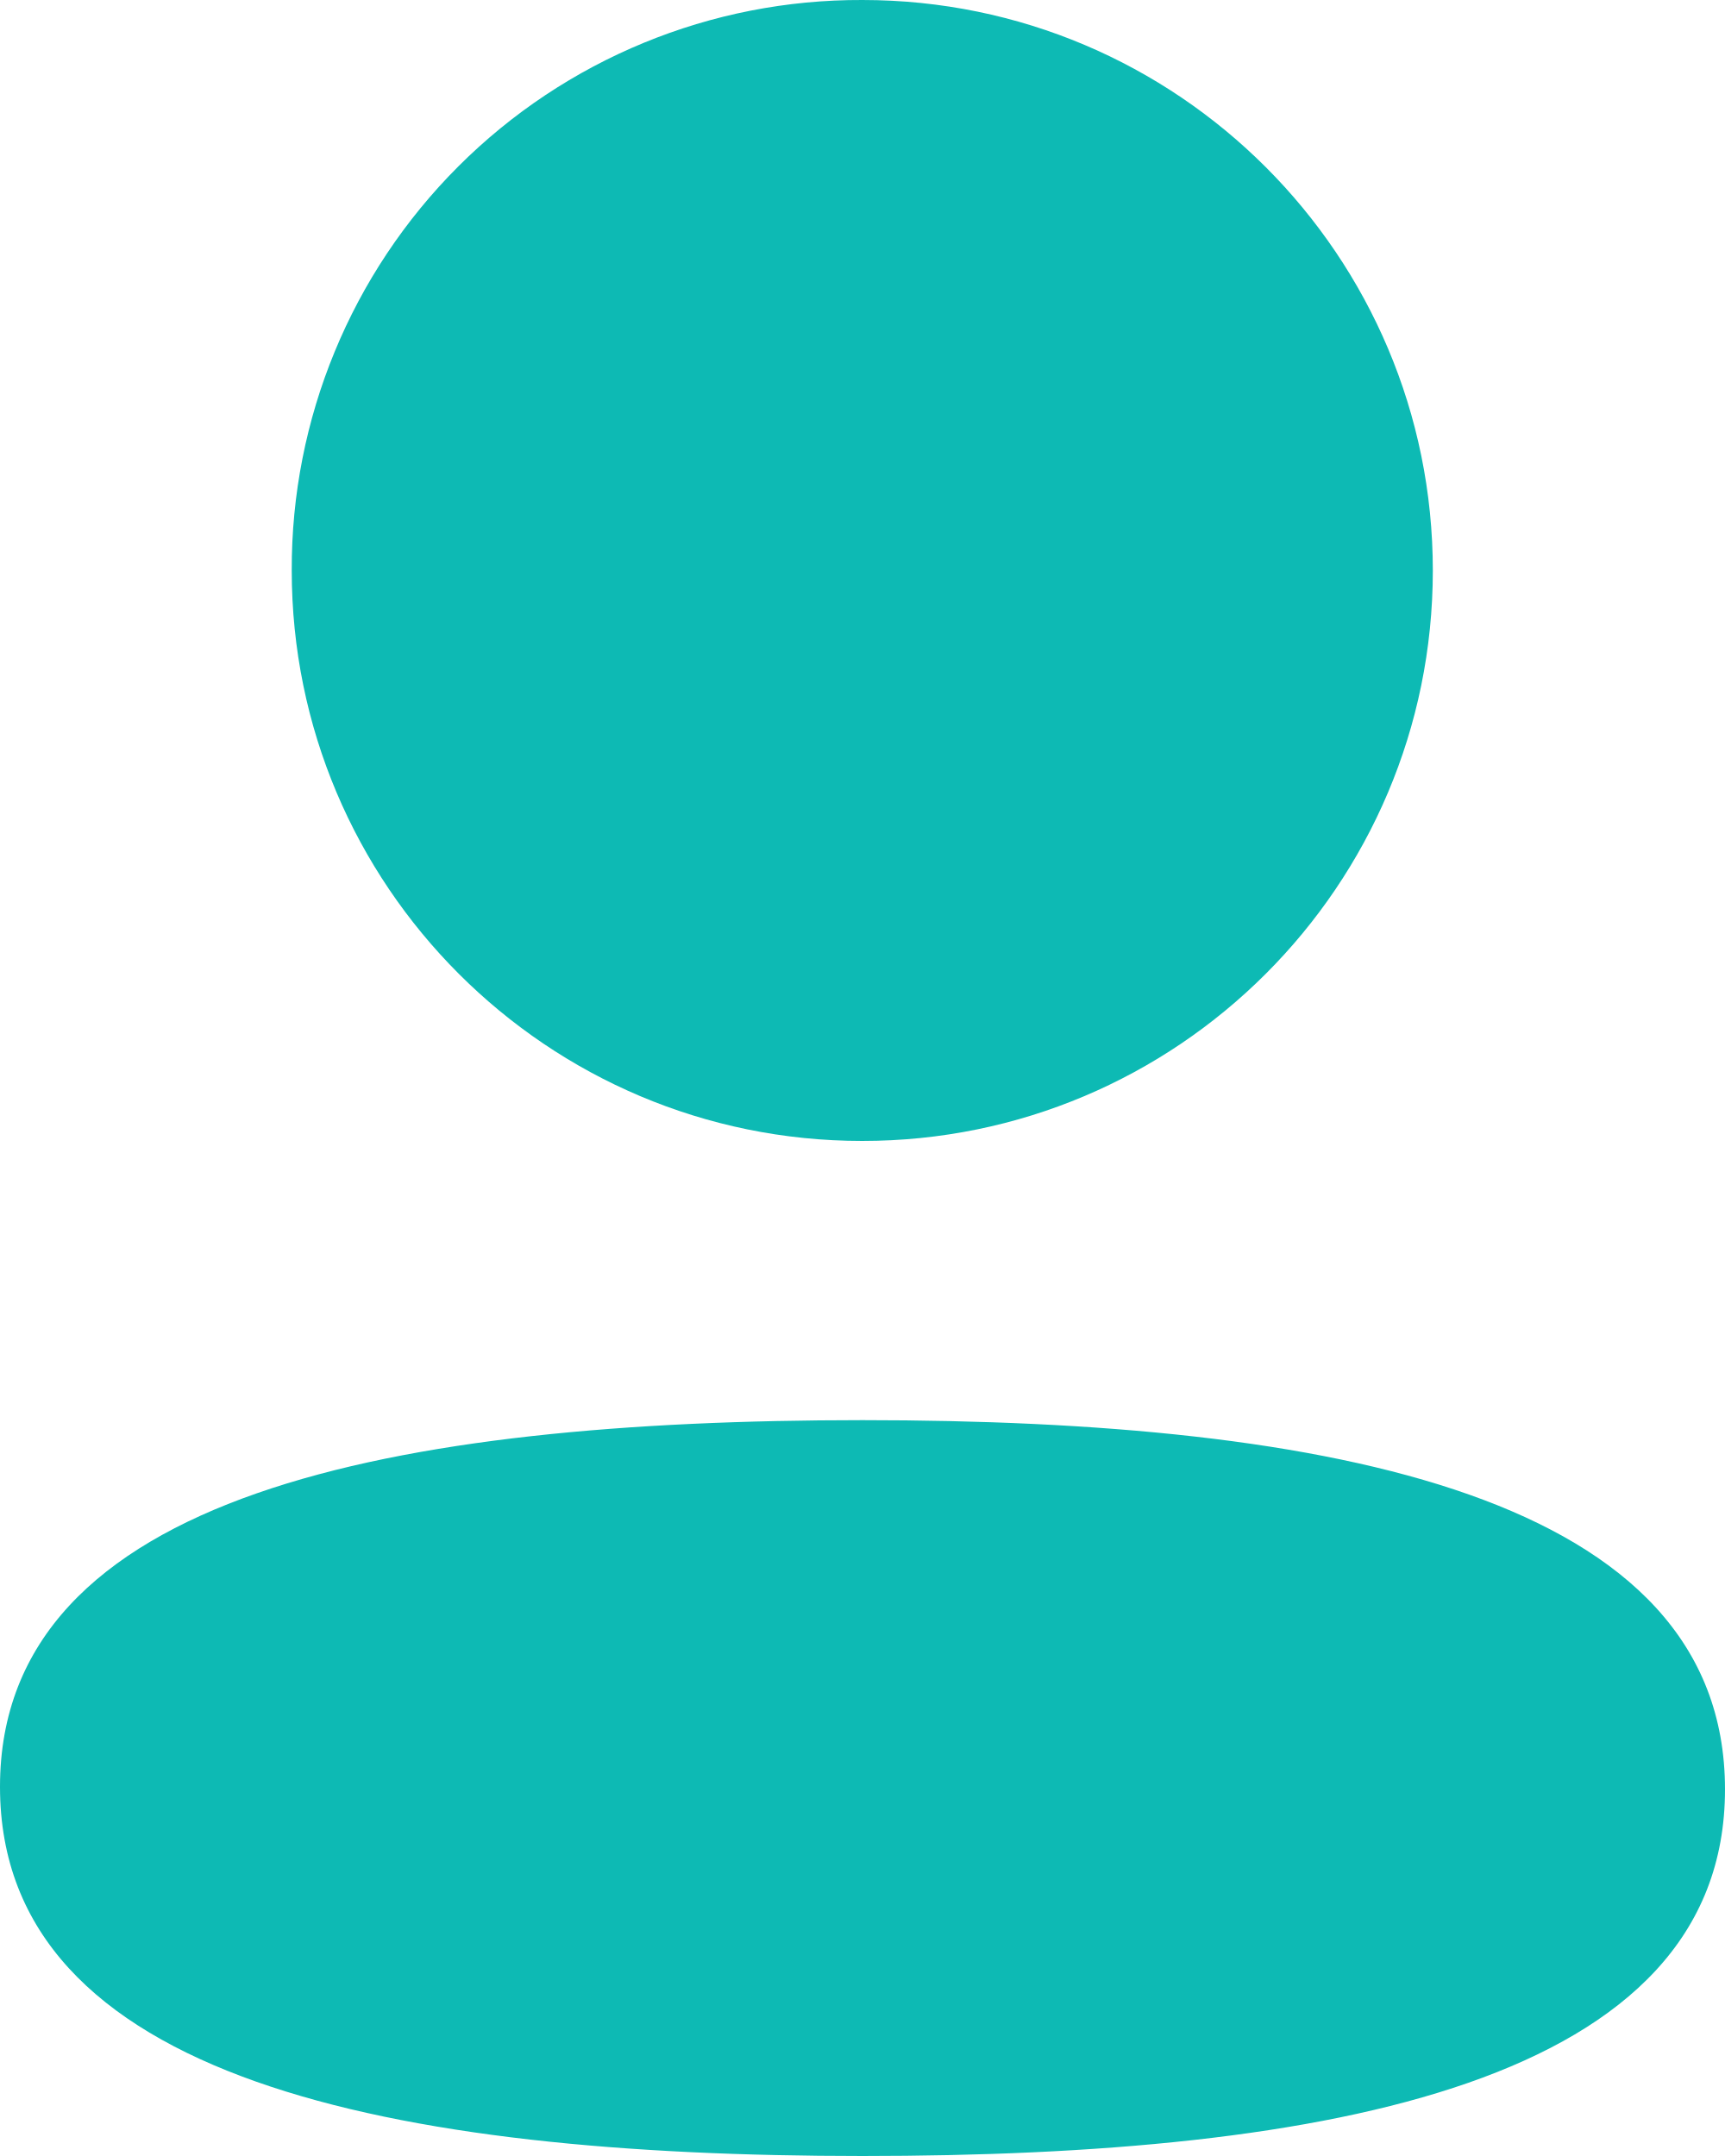
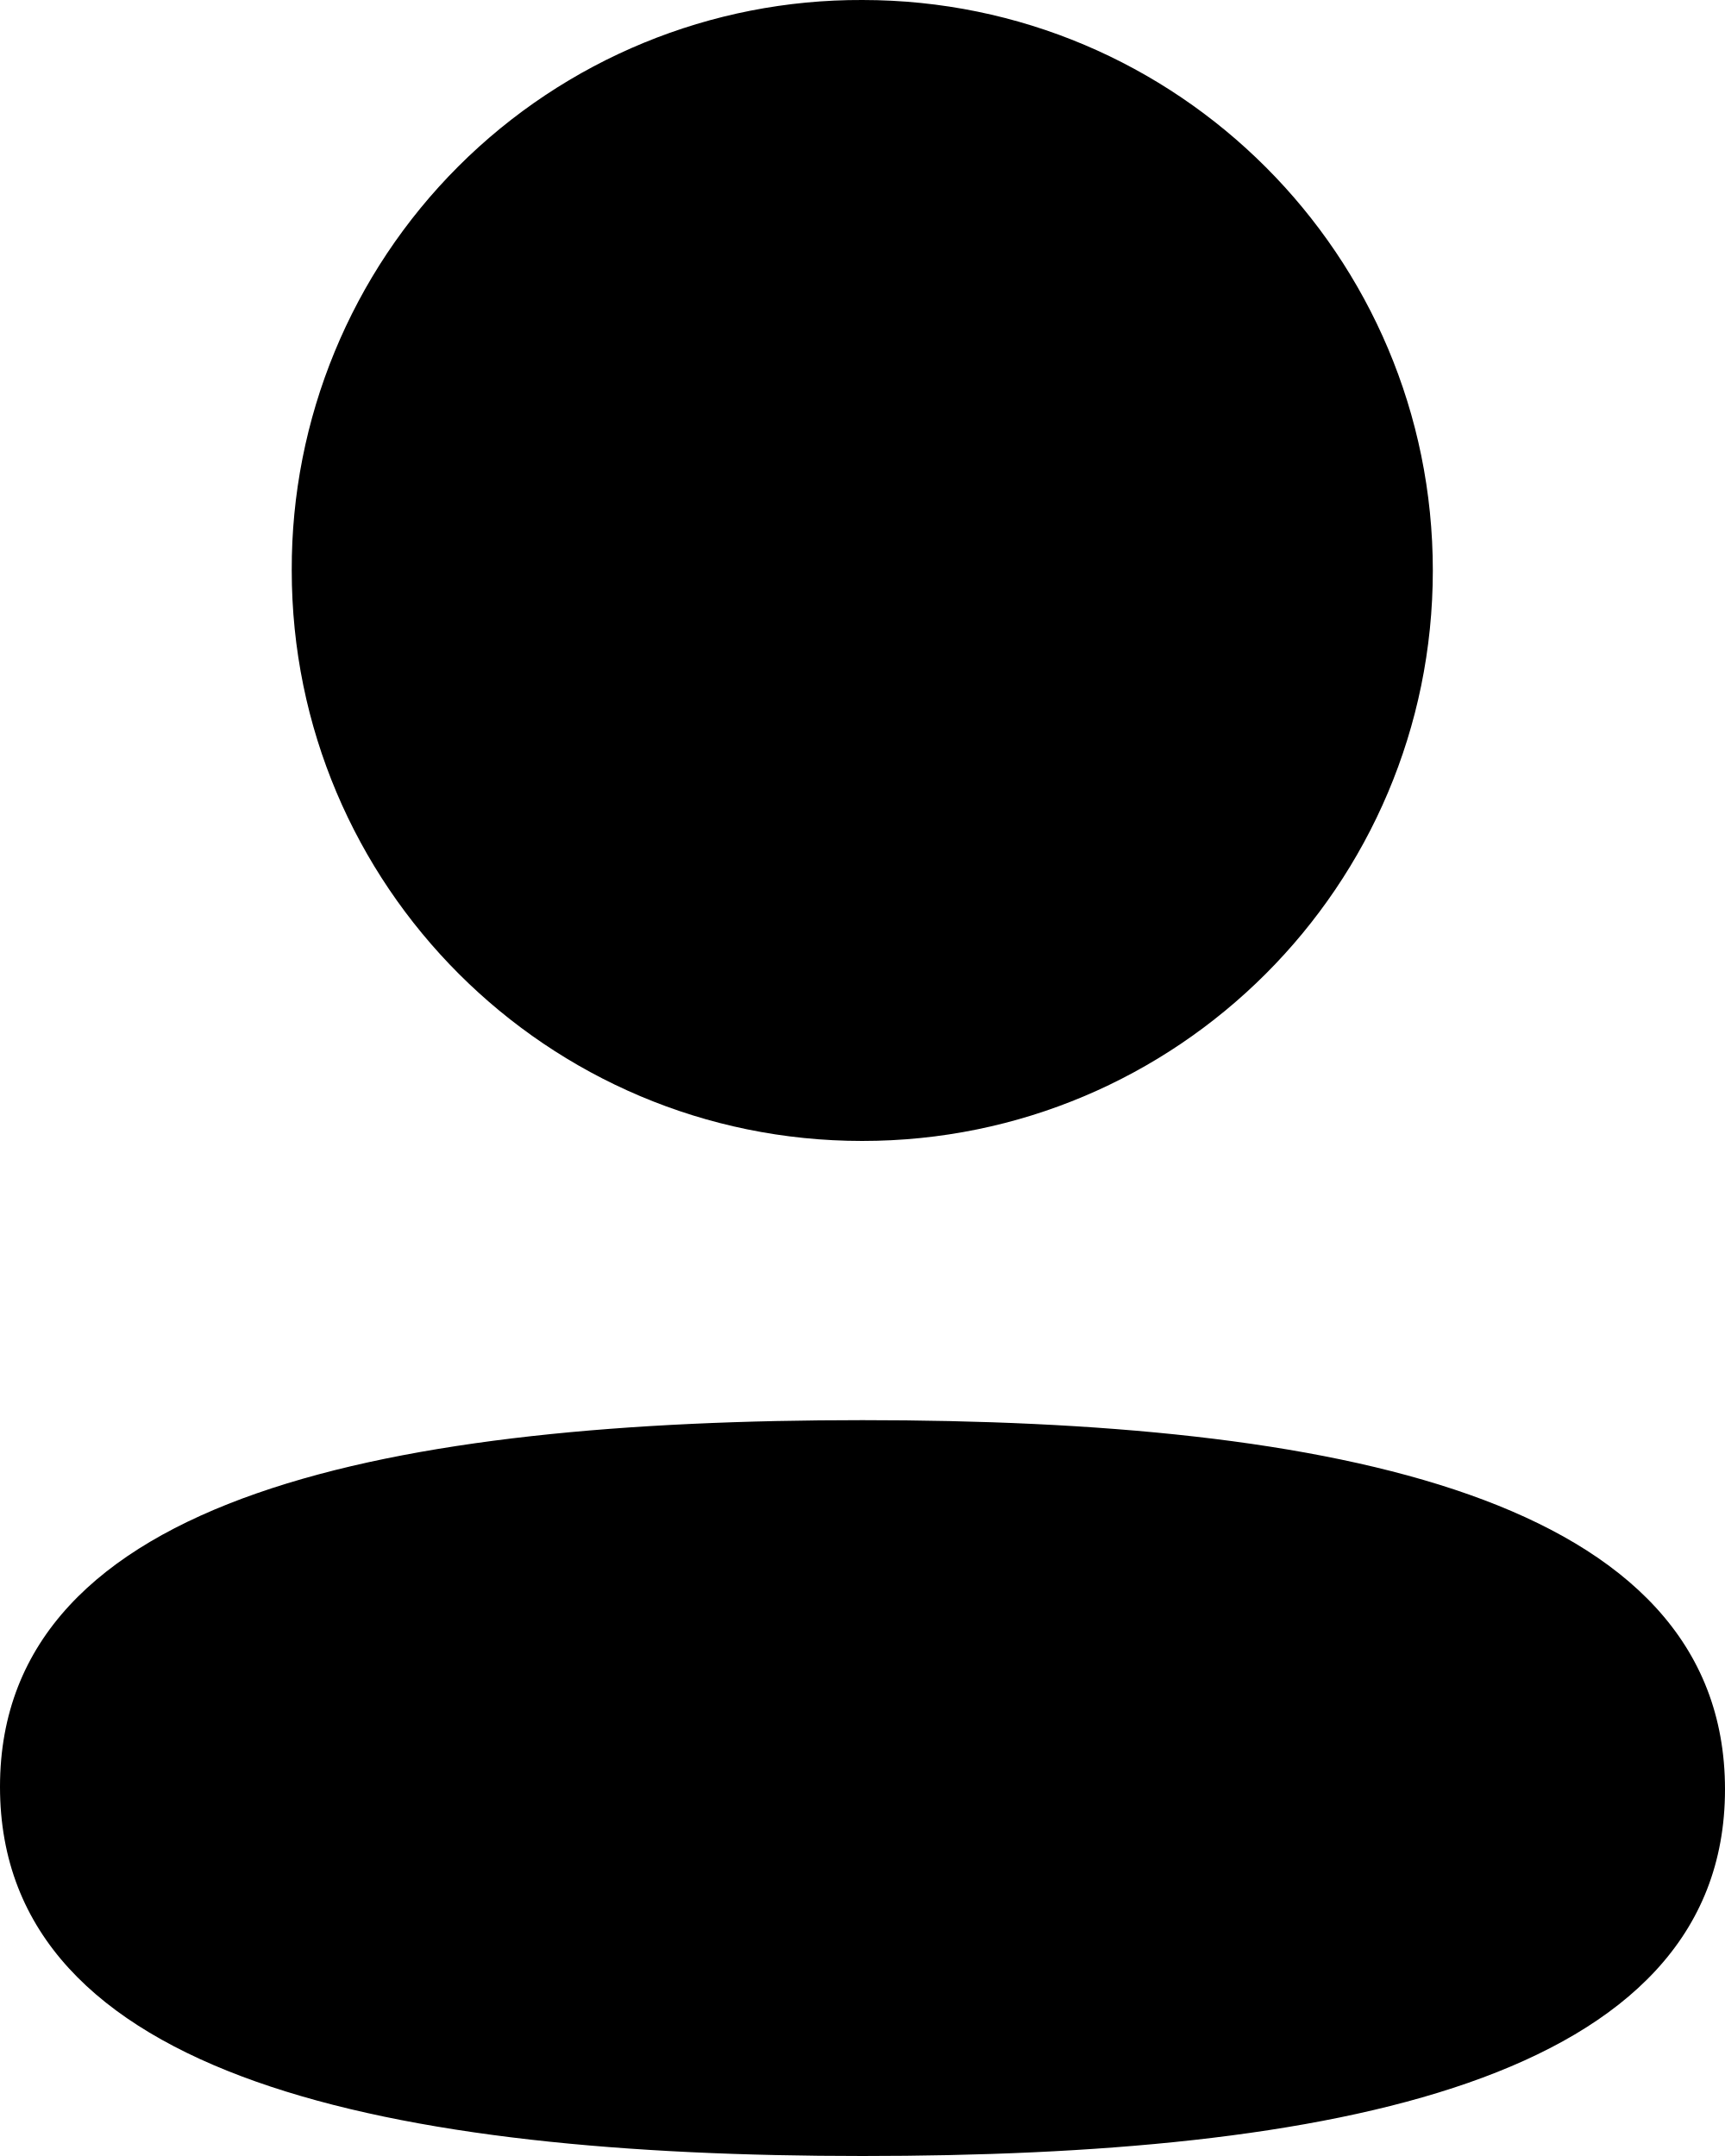
<svg xmlns="http://www.w3.org/2000/svg" width="16" height="20" viewBox="0 0 16 20">
-   <defs>
-     <style>
-       .cls-1 {
-         fill: #0dbab4;
-       }
-     </style>
-   </defs>
  <g id="Iconly_Bold_Profile" transform="translate(15 2)">
    <g id="Profile" transform="translate(-15 -2)">
      <path id="Path_1098" class="cls-1" d="M8,13.174c4.339,0,8,.7,8,3.425S12.315,20,8,20c-4.338,0-8-.7-8-3.425S3.685,13.174,8,13.174ZM8,0A5.292,5.292,0,1,1,2.706,5.291,5.273,5.273,0,0,1,8,0Z" />
    </g>
  </g>
</svg>
